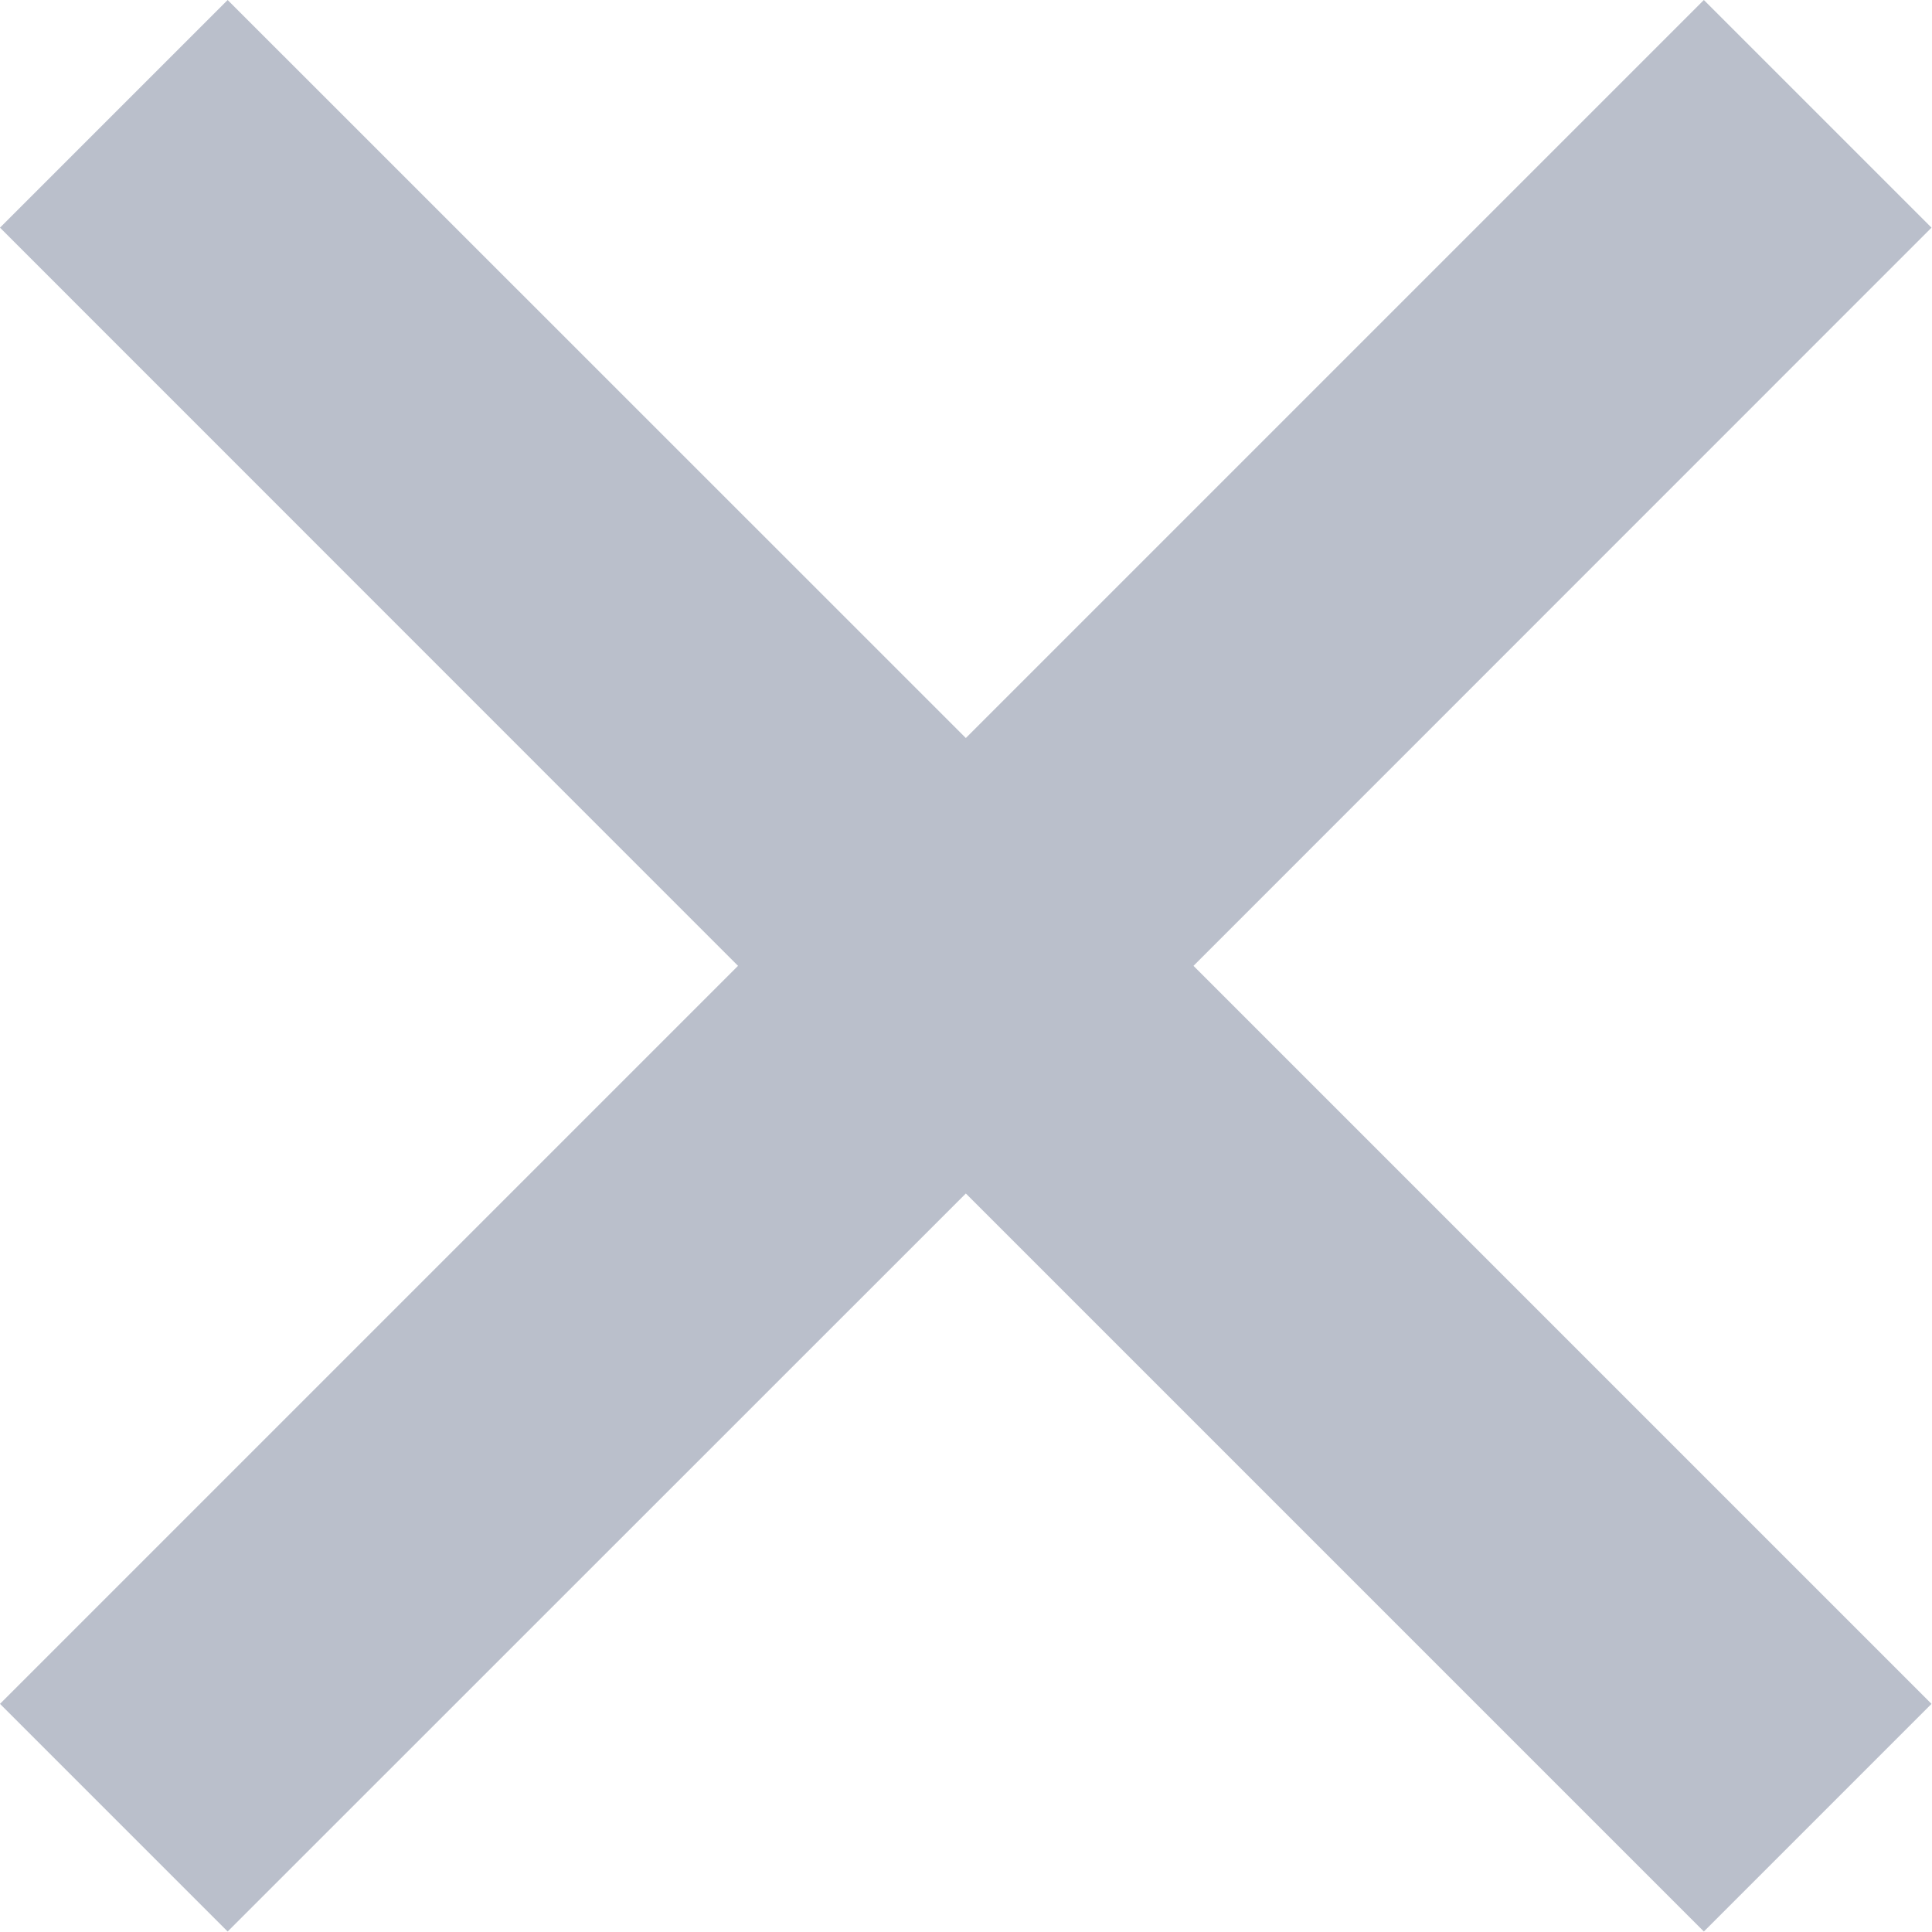
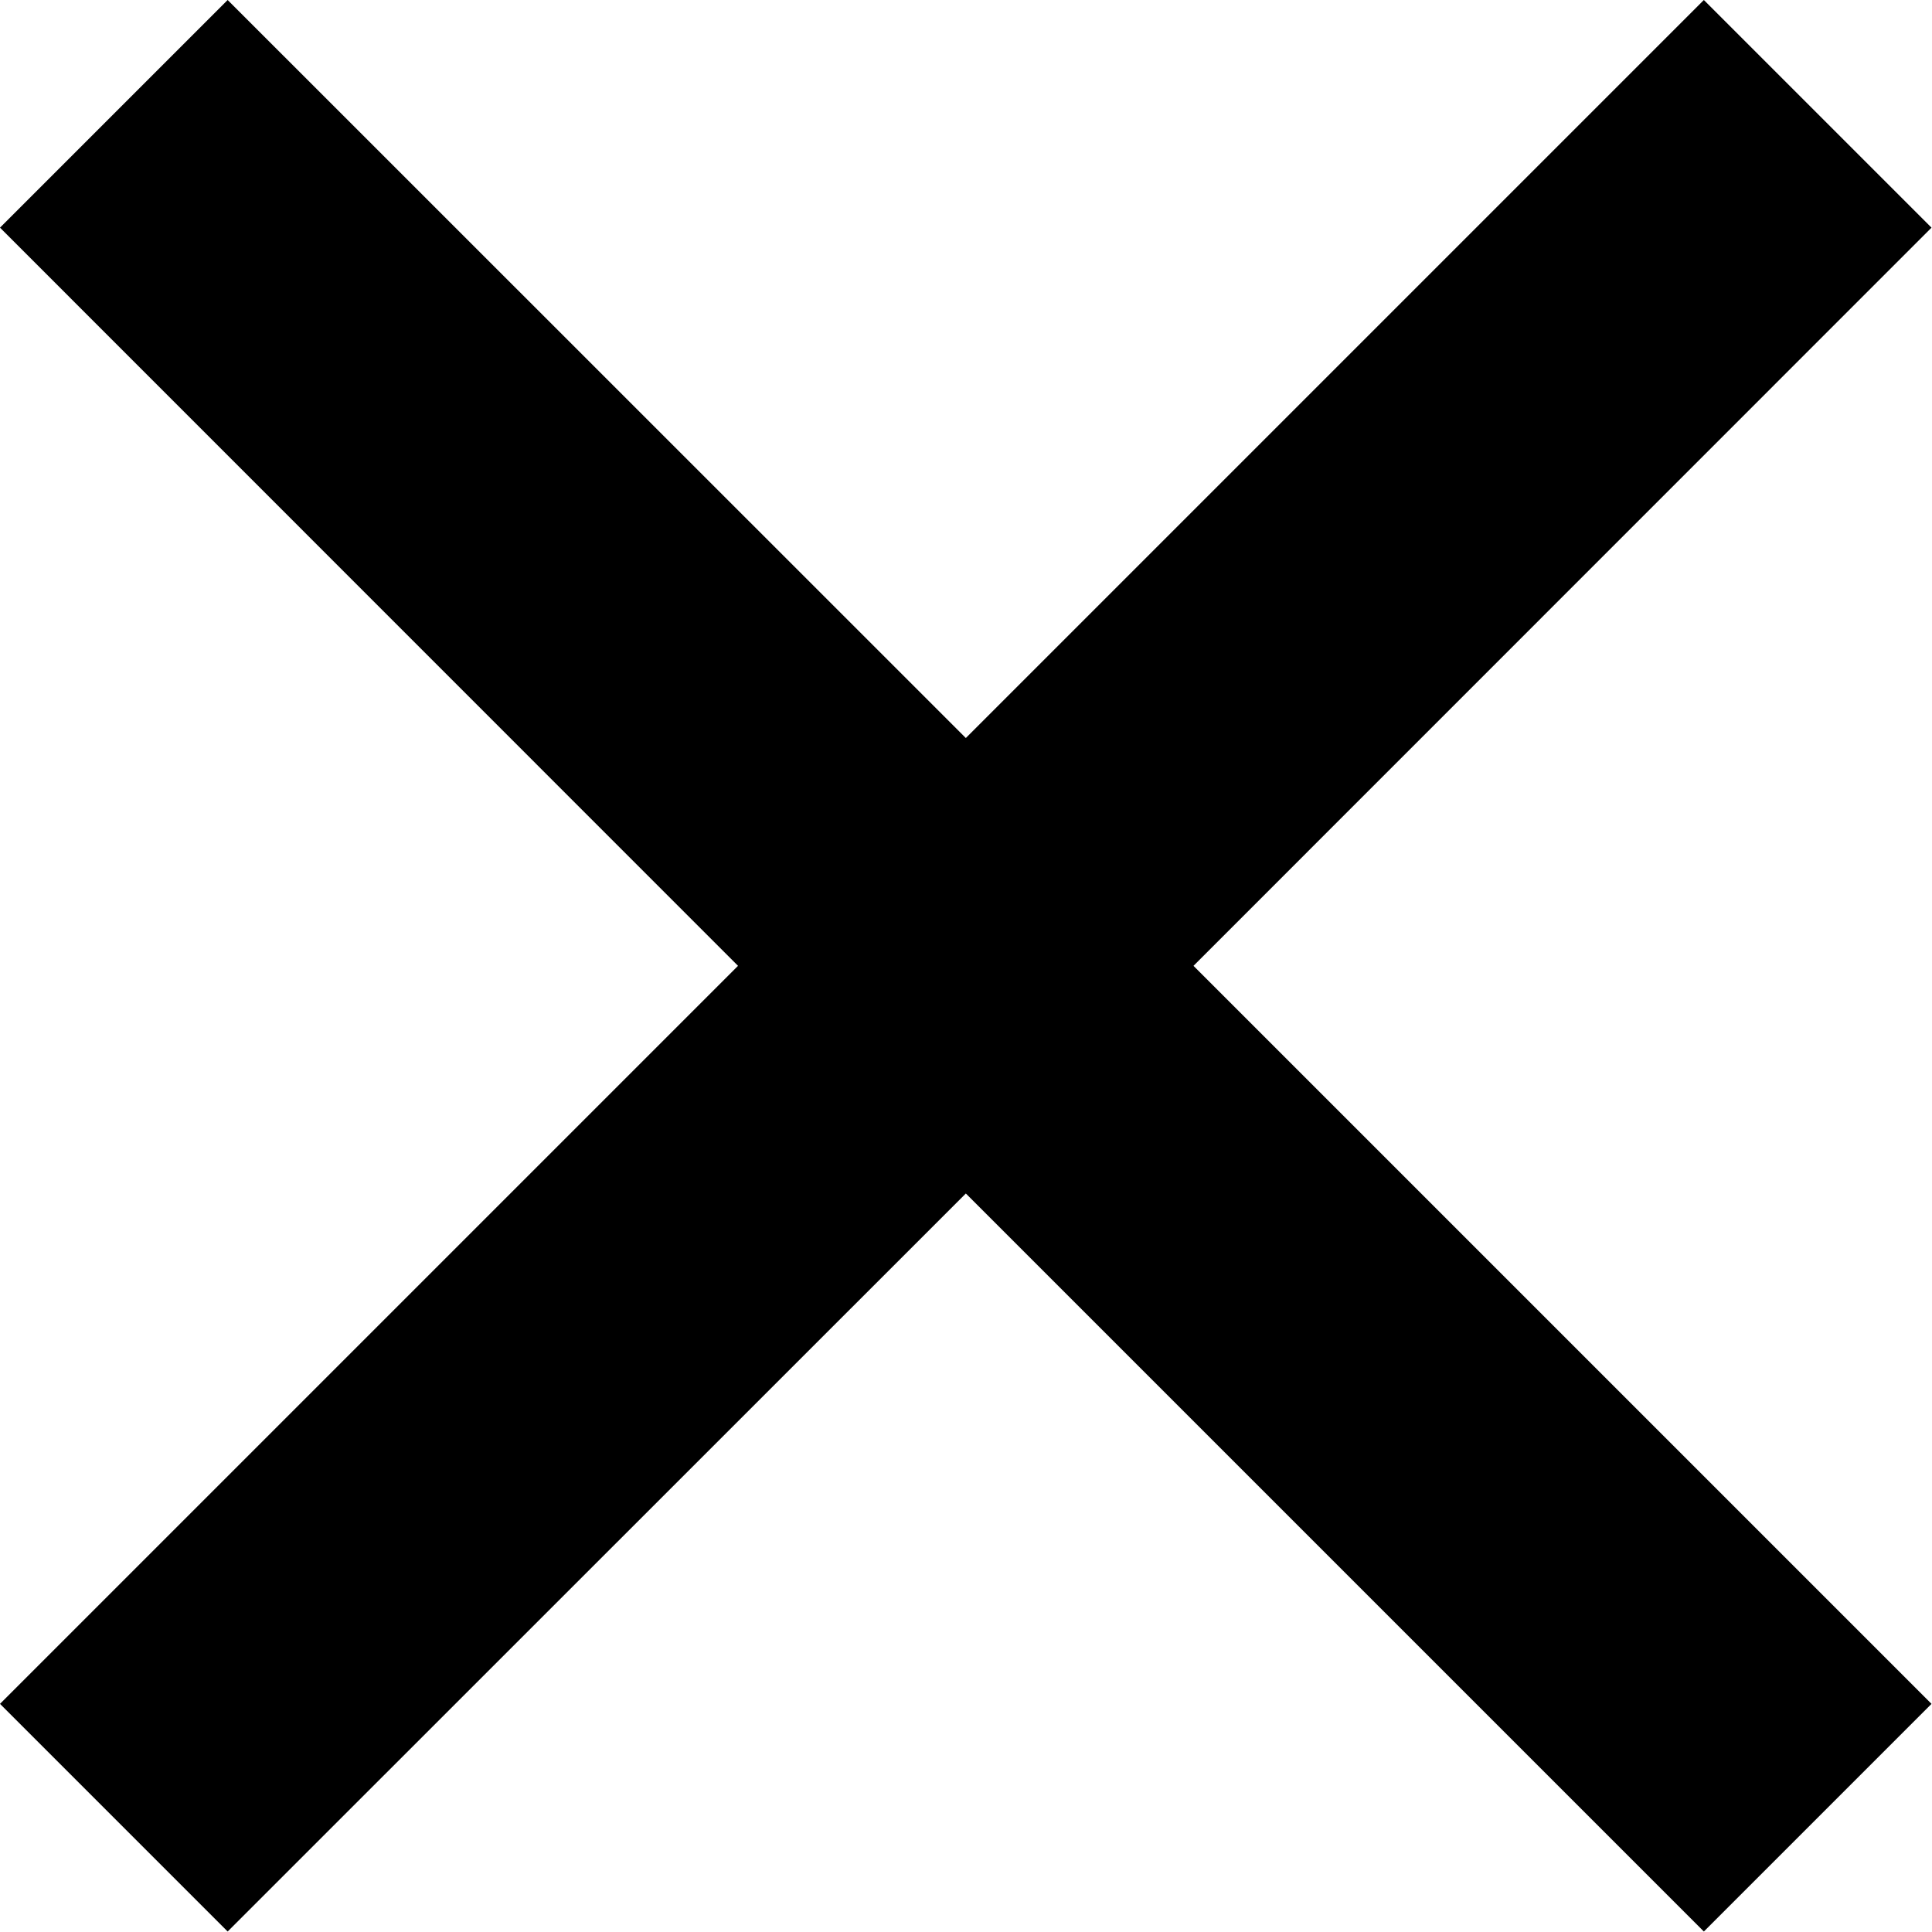
<svg xmlns="http://www.w3.org/2000/svg" width="12" height="12" viewBox="0 0 12 12" fill="none">
-   <path fill-rule="evenodd" clip-rule="evenodd" d="M4.584 5.999L0 10.583L1.414 11.997L5.999 7.413L10.583 11.997L11.997 10.583L7.413 5.999L11.997 1.414L10.583 0L5.999 4.584L1.414 0L0 1.414L4.584 5.999Z" fill="#BABFCB" />
+   <path fill-rule="evenodd" clip-rule="evenodd" d="M4.584 5.999L0 10.583L1.414 11.997L5.999 7.413L10.583 11.997L11.997 10.583L7.413 5.999L11.997 1.414L10.583 0L5.999 4.584L1.414 0L0 1.414L4.584 5.999Z" fill="currentColor" />
</svg>
